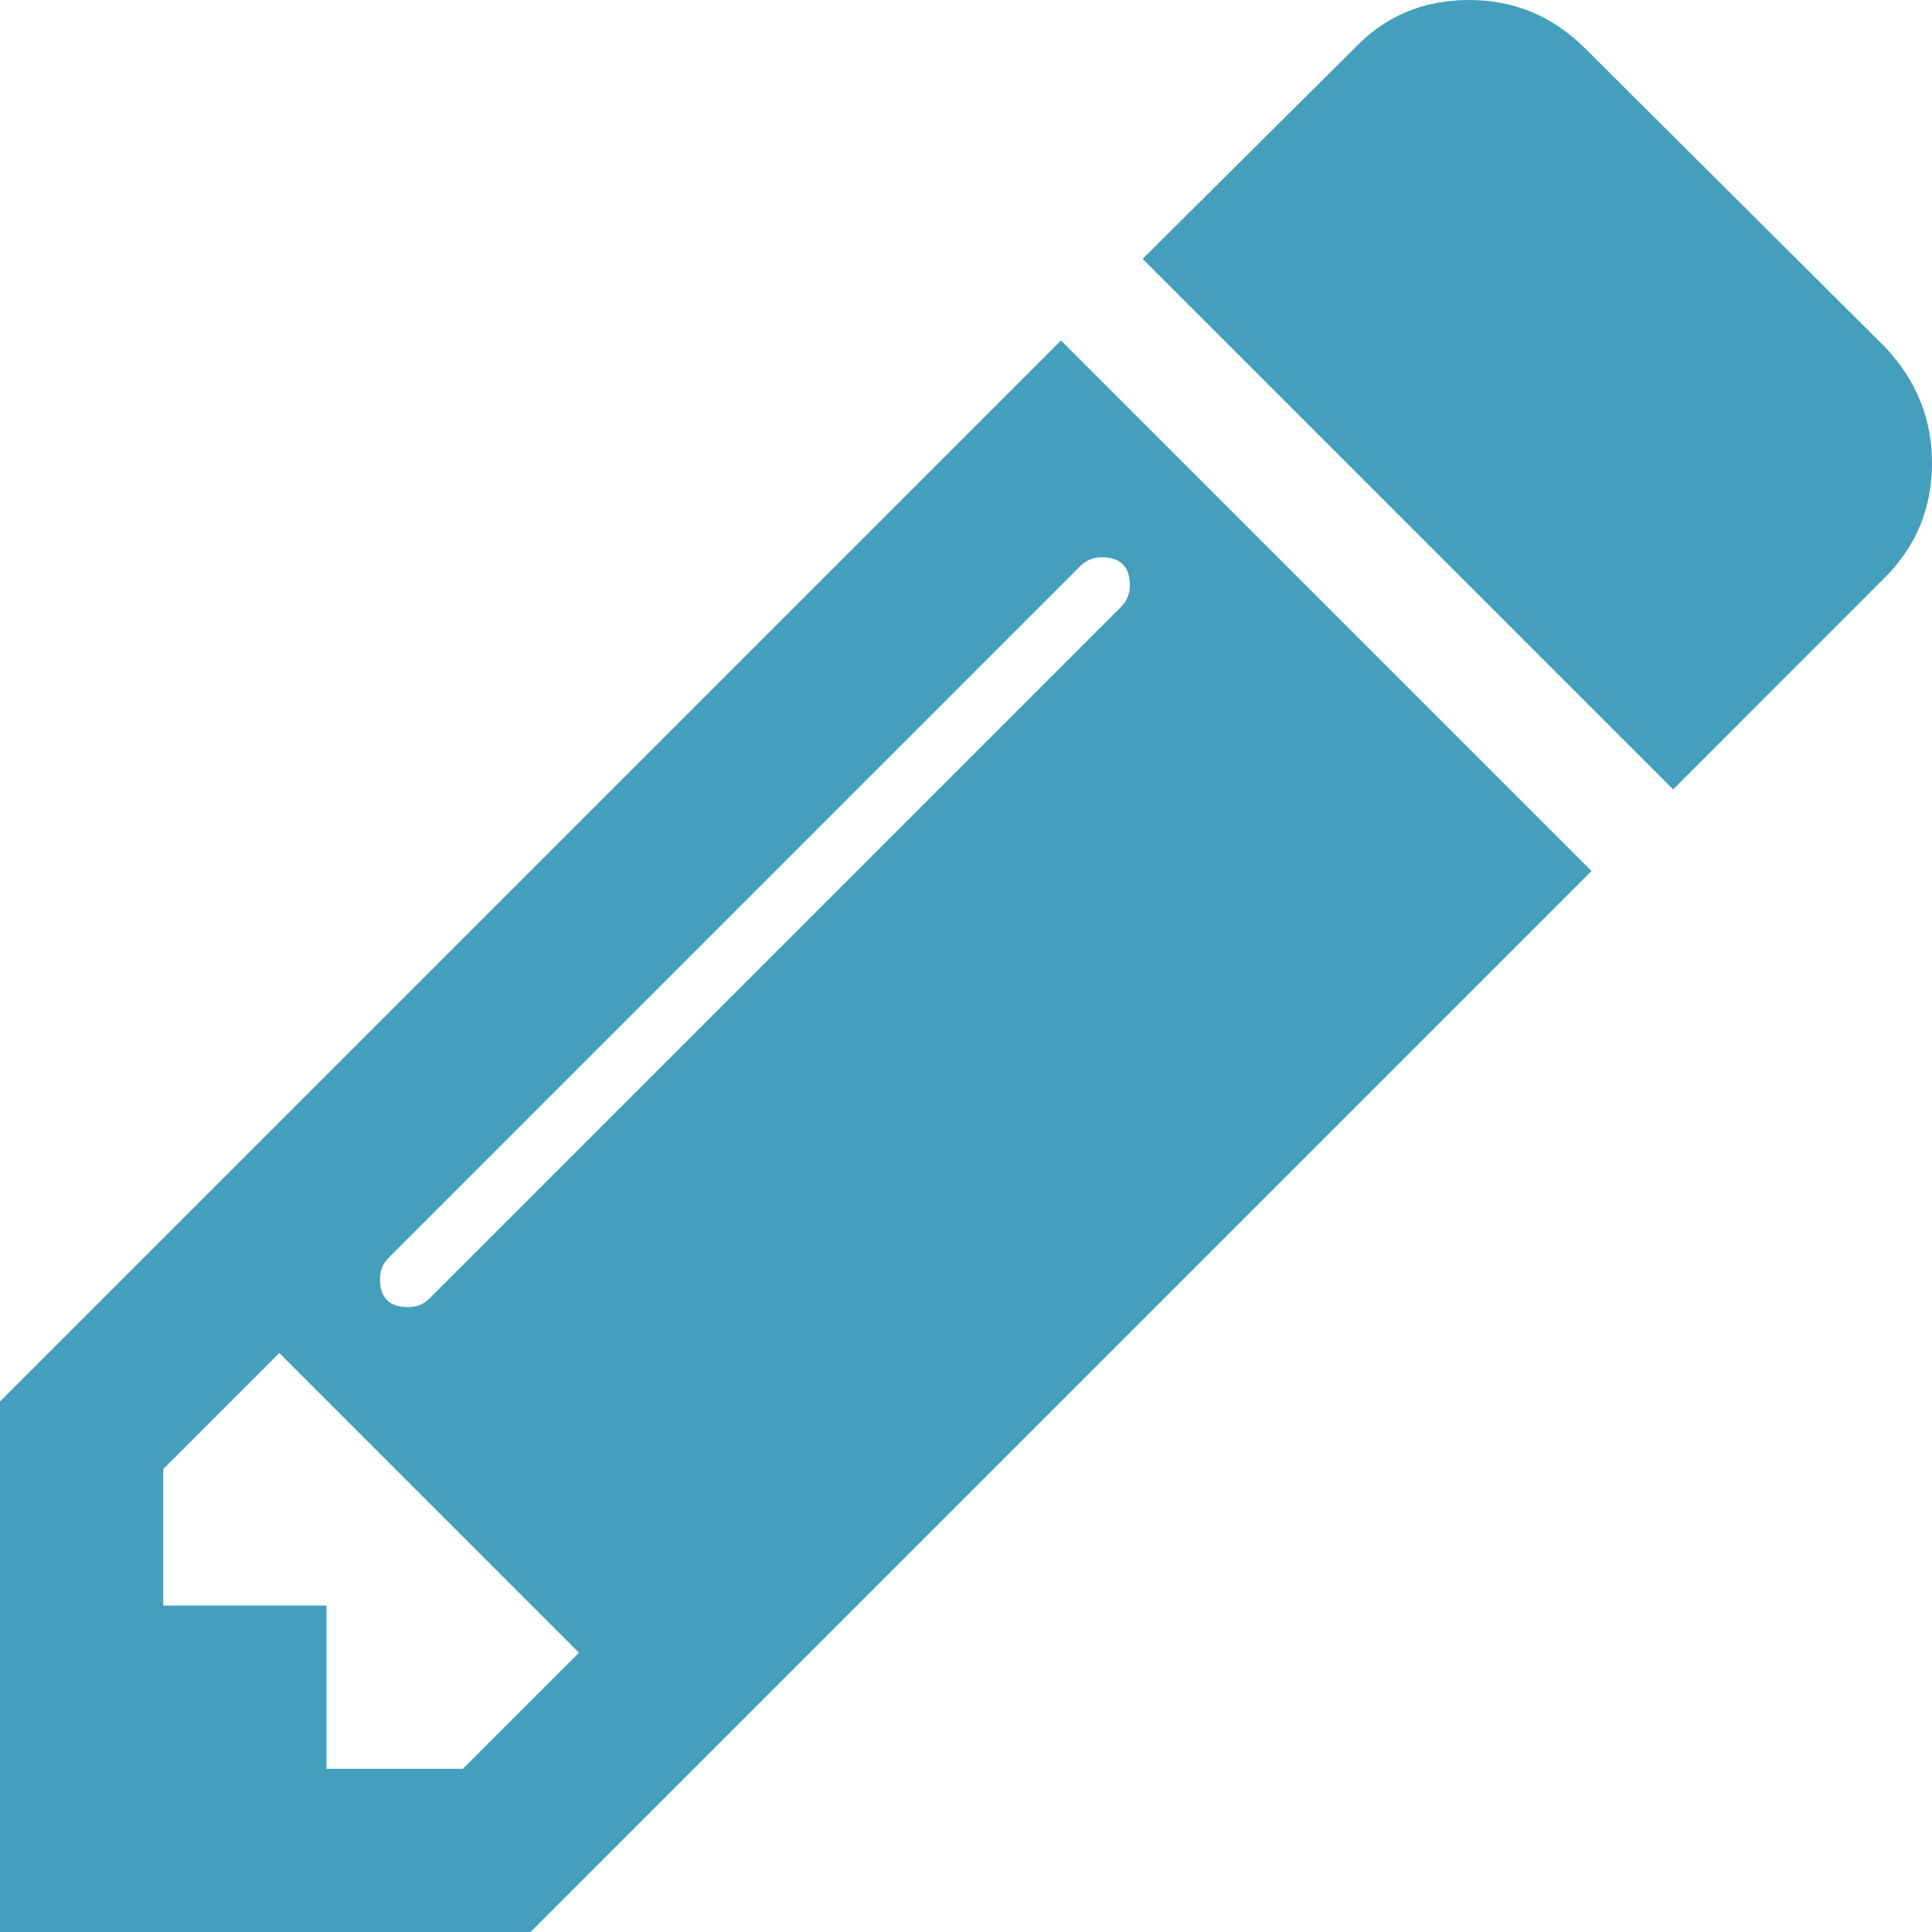
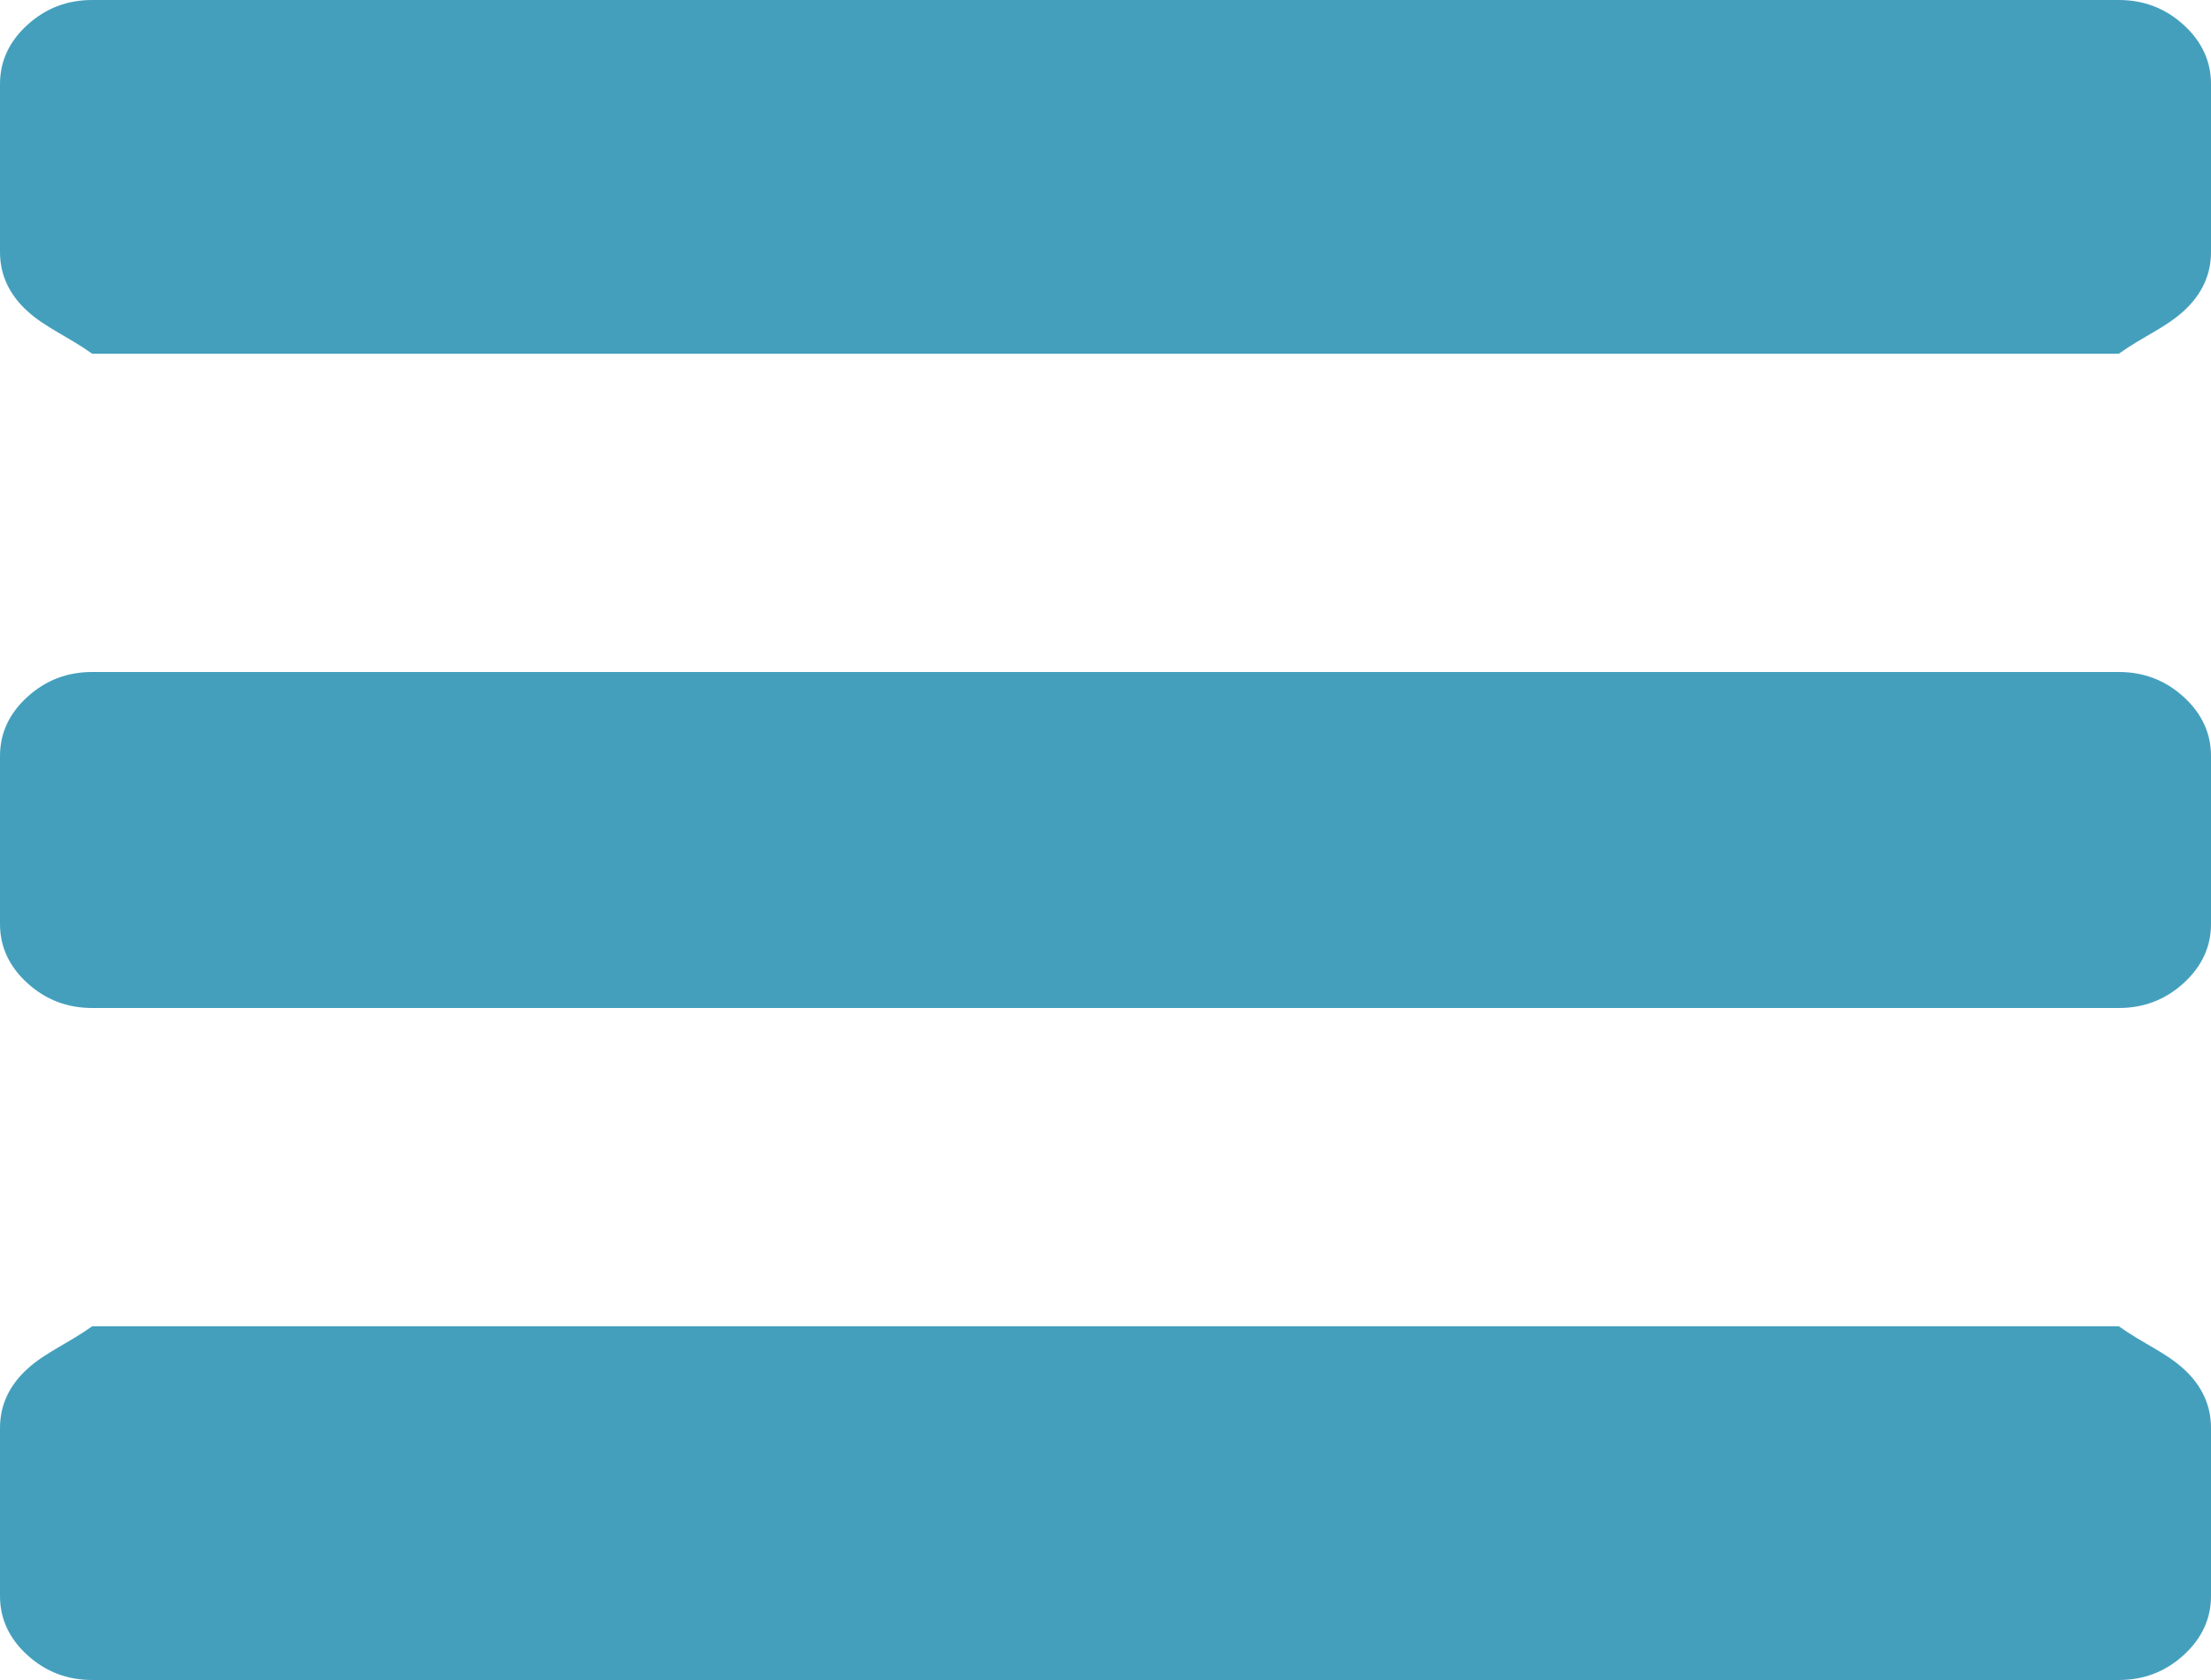
- <svg xmlns="http://www.w3.org/2000/svg" version="1.1" width="25px" height="25px">
-   <g transform="matrix(1 0 0 1 -12 -12 )">
-     <path d="M 4.224 22.888  L 5.99 22.888  L 7.492 21.386  L 3.614 17.508  L 2.112 19.01  L 2.112 20.776  L 4.224 20.776  L 4.224 22.888  Z M 14.505 7.855  C 14.582 7.778  14.62 7.684  14.62 7.574  C 14.62 7.332  14.499 7.211  14.257 7.211  C 14.147 7.211  14.054 7.25  13.977 7.327  L 5.033 16.271  C 4.956 16.348  4.917 16.441  4.917 16.551  C 4.917 16.793  5.039 16.914  5.281 16.914  C 5.391 16.914  5.484 16.876  5.561 16.799  L 14.505 7.855  Z M 0 18.135  L 13.729 4.406  L 20.594 11.271  L 6.865 25  L 0 25  L 0 18.135  Z M 24.389 4.488  C 24.796 4.917  25 5.418  25 5.99  C 25 6.573  24.796 7.068  24.389 7.475  L 21.65 10.215  L 14.785 3.35  L 17.525 0.627  C 17.921 0.209  18.416 0  19.01 0  C 19.593 0  20.094 0.209  20.512 0.627  L 24.389 4.488  Z " fill-rule="nonzero" fill="#449fbd" stroke="none" transform="matrix(1 0 0 1 12 12 )" />
+ <svg xmlns="http://www.w3.org/2000/svg" version="1.1" width="25px" height="19px">
+   <g transform="matrix(1 0 0 1 -62 -15 )">
+     <path d="M 24.691 15.482  C 24.897 15.67  25 15.893  25 16.15  L 25 18.05  C 25 18.307  24.897 18.53  24.691 18.718  C 24.485 18.906  24.24 19  23.958 19  L 1.042 19  C 0.76 19  0.515 18.906  0.309 18.718  C 0.103 18.53  0 18.307  0 18.05  L 0 16.15  C 0 15.893  0.103 15.67  0.309 15.482  C 0.515 15.294  0.76 15.2  1.042 15  L 23.958 15  C 24.24 15.2  24.485 15.294  24.691 15.482  Z M 24.691 7.882  C 24.897 8.07  25 8.293  25 8.55  L 25 10.45  C 25 10.707  24.897 10.93  24.691 11.118  C 24.485 11.306  24.24 11.4  23.958 11.4  L 1.042 11.4  C 0.76 11.4  0.515 11.306  0.309 11.118  C 0.103 10.93  0 10.707  0 10.45  L 0 8.55  C 0 8.293  0.103 8.07  0.309 7.882  C 0.515 7.694  0.76 7.6  1.042 7.6  L 23.958 7.6  C 24.24 7.6  24.485 7.694  24.691 7.882  Z M 24.691 0.282  C 24.897 0.47  25 0.693  25 0.95  L 25 2.85  C 25 3.107  24.897 3.33  24.691 3.518  C 24.485 3.706  24.24 3.8  23.958 4  L 1.042 4  C 0.76 3.8  0.515 3.706  0.309 3.518  C 0.103 3.33  0 3.107  0 2.85  L 0 0.95  C 0 0.693  0.103 0.47  0.309 0.282  C 0.515 0.094  0.76 0  1.042 0  L 23.958 0  C 24.24 0  24.485 0.094  24.691 0.282  Z " fill-rule="nonzero" fill="#449fbd" stroke="none" transform="matrix(1 0 0 1 62 15 )" />
  </g>
</svg>
